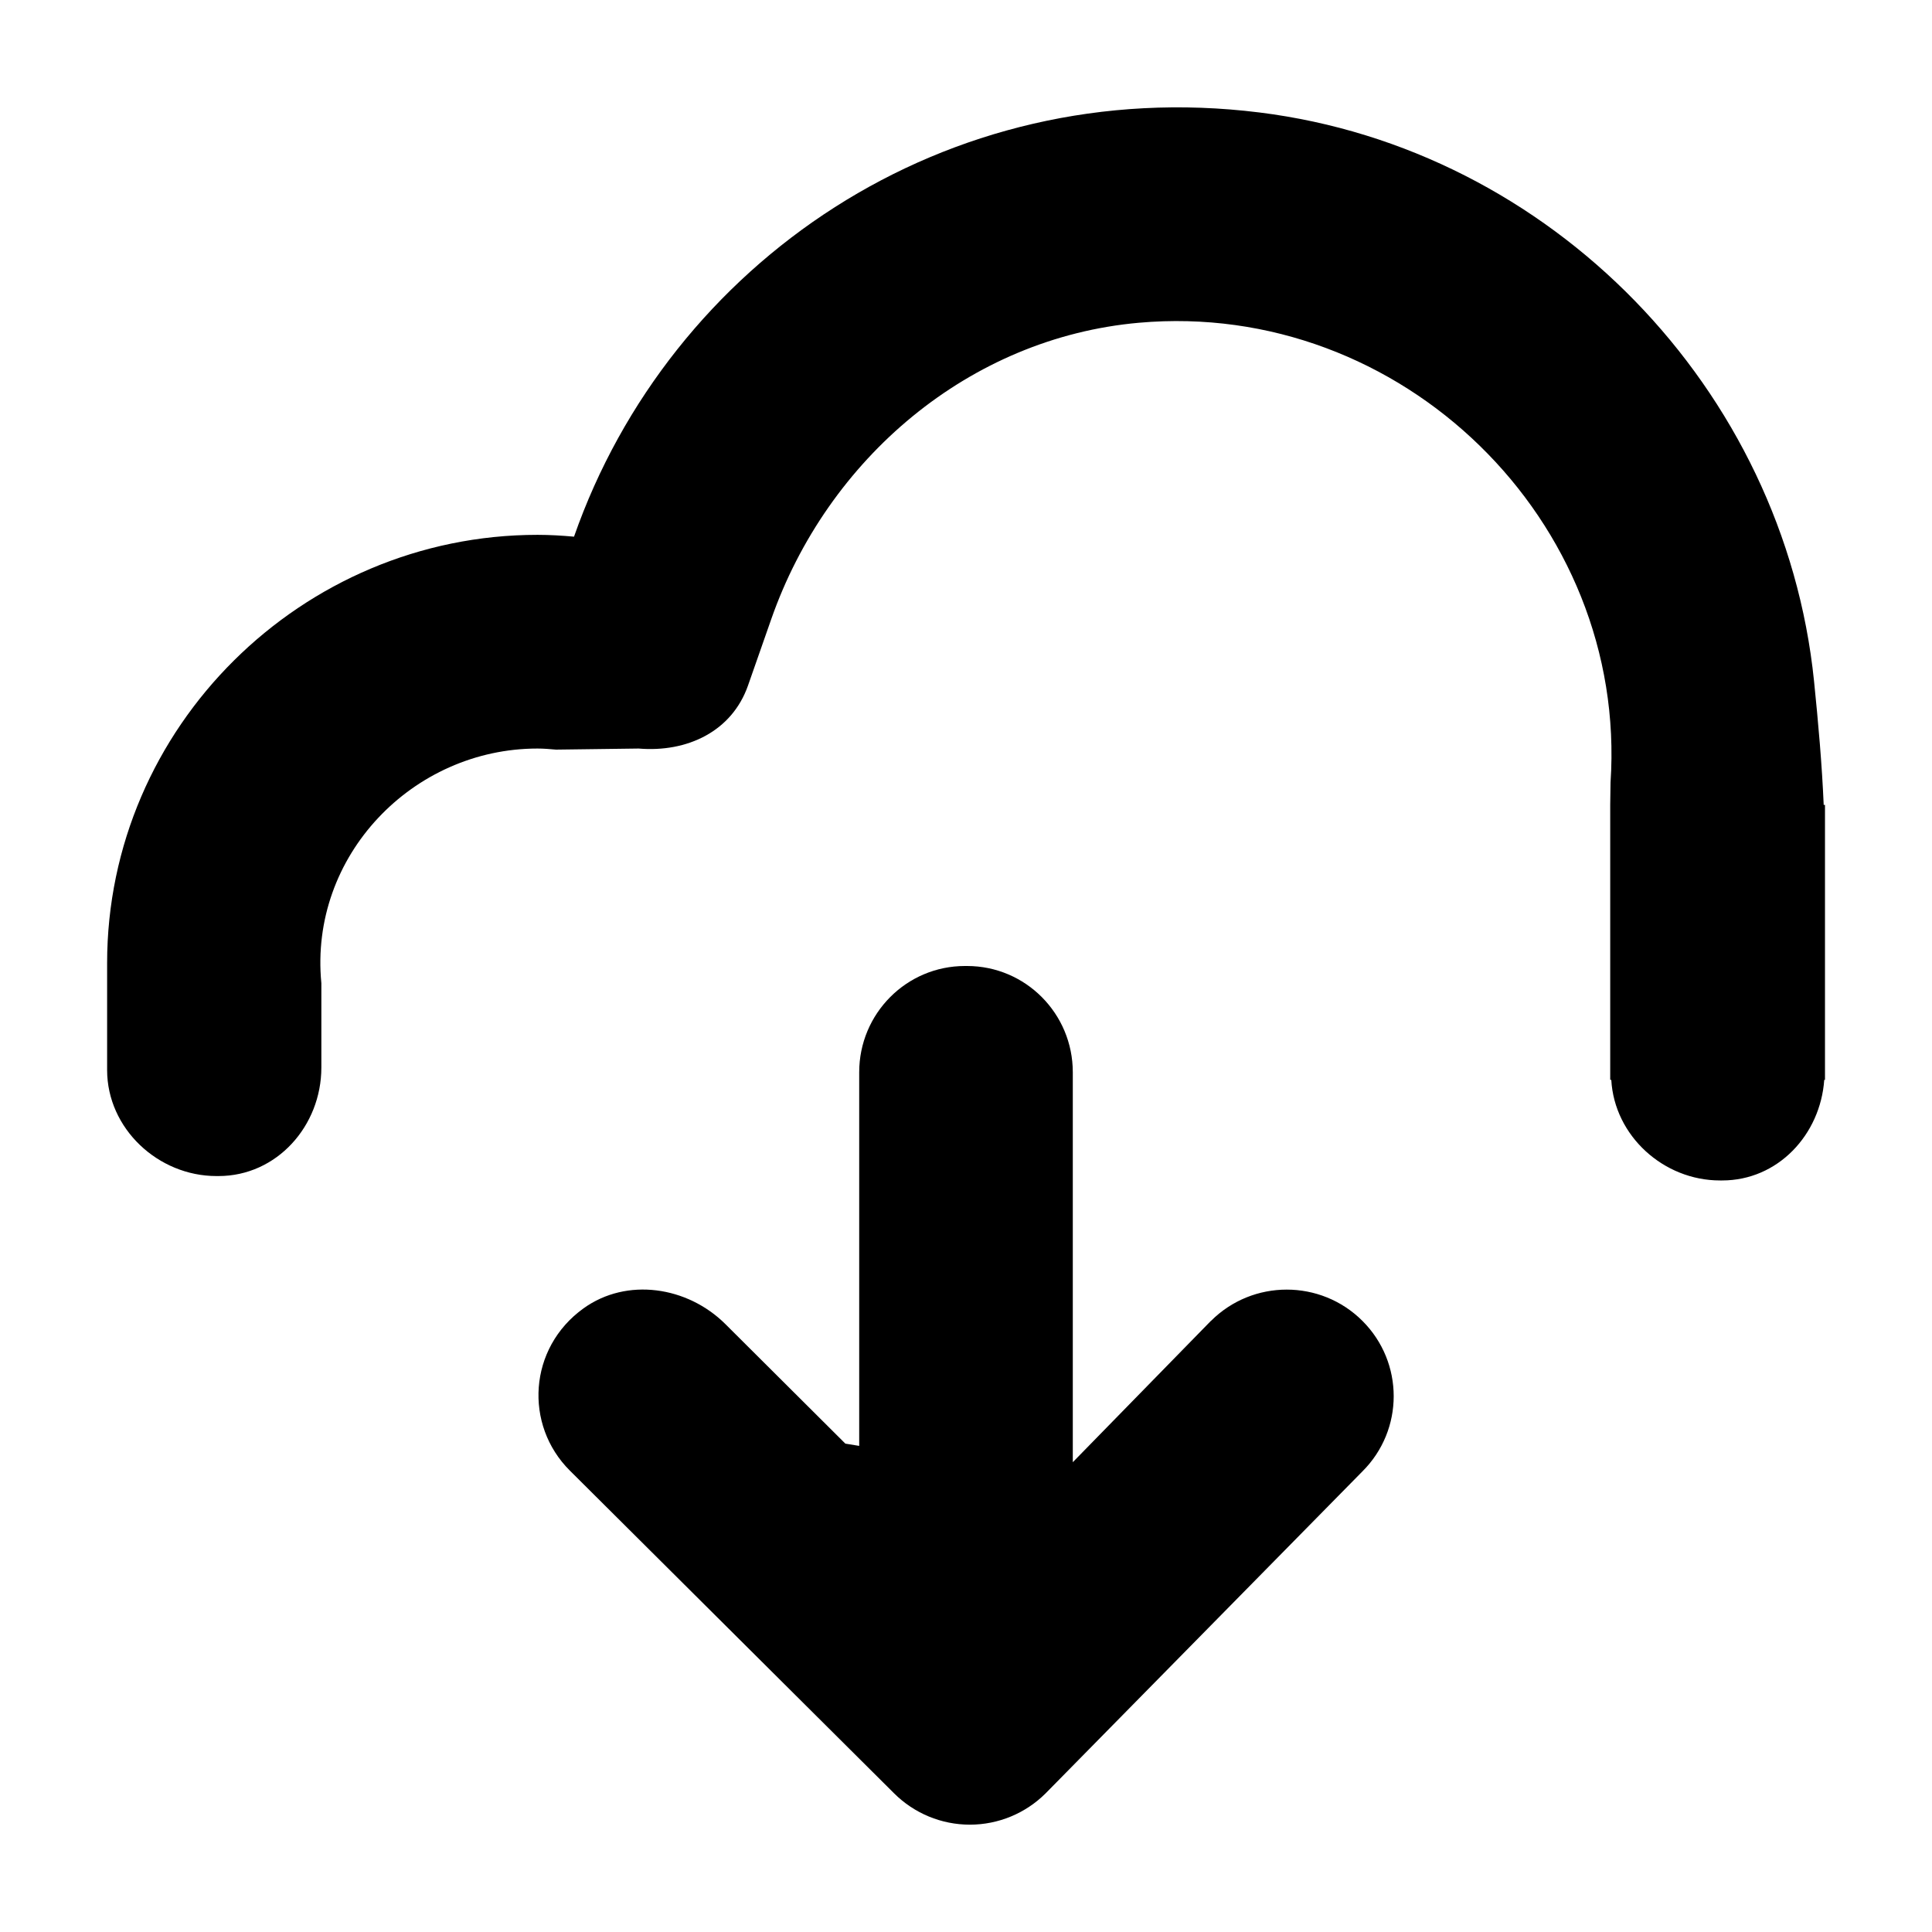
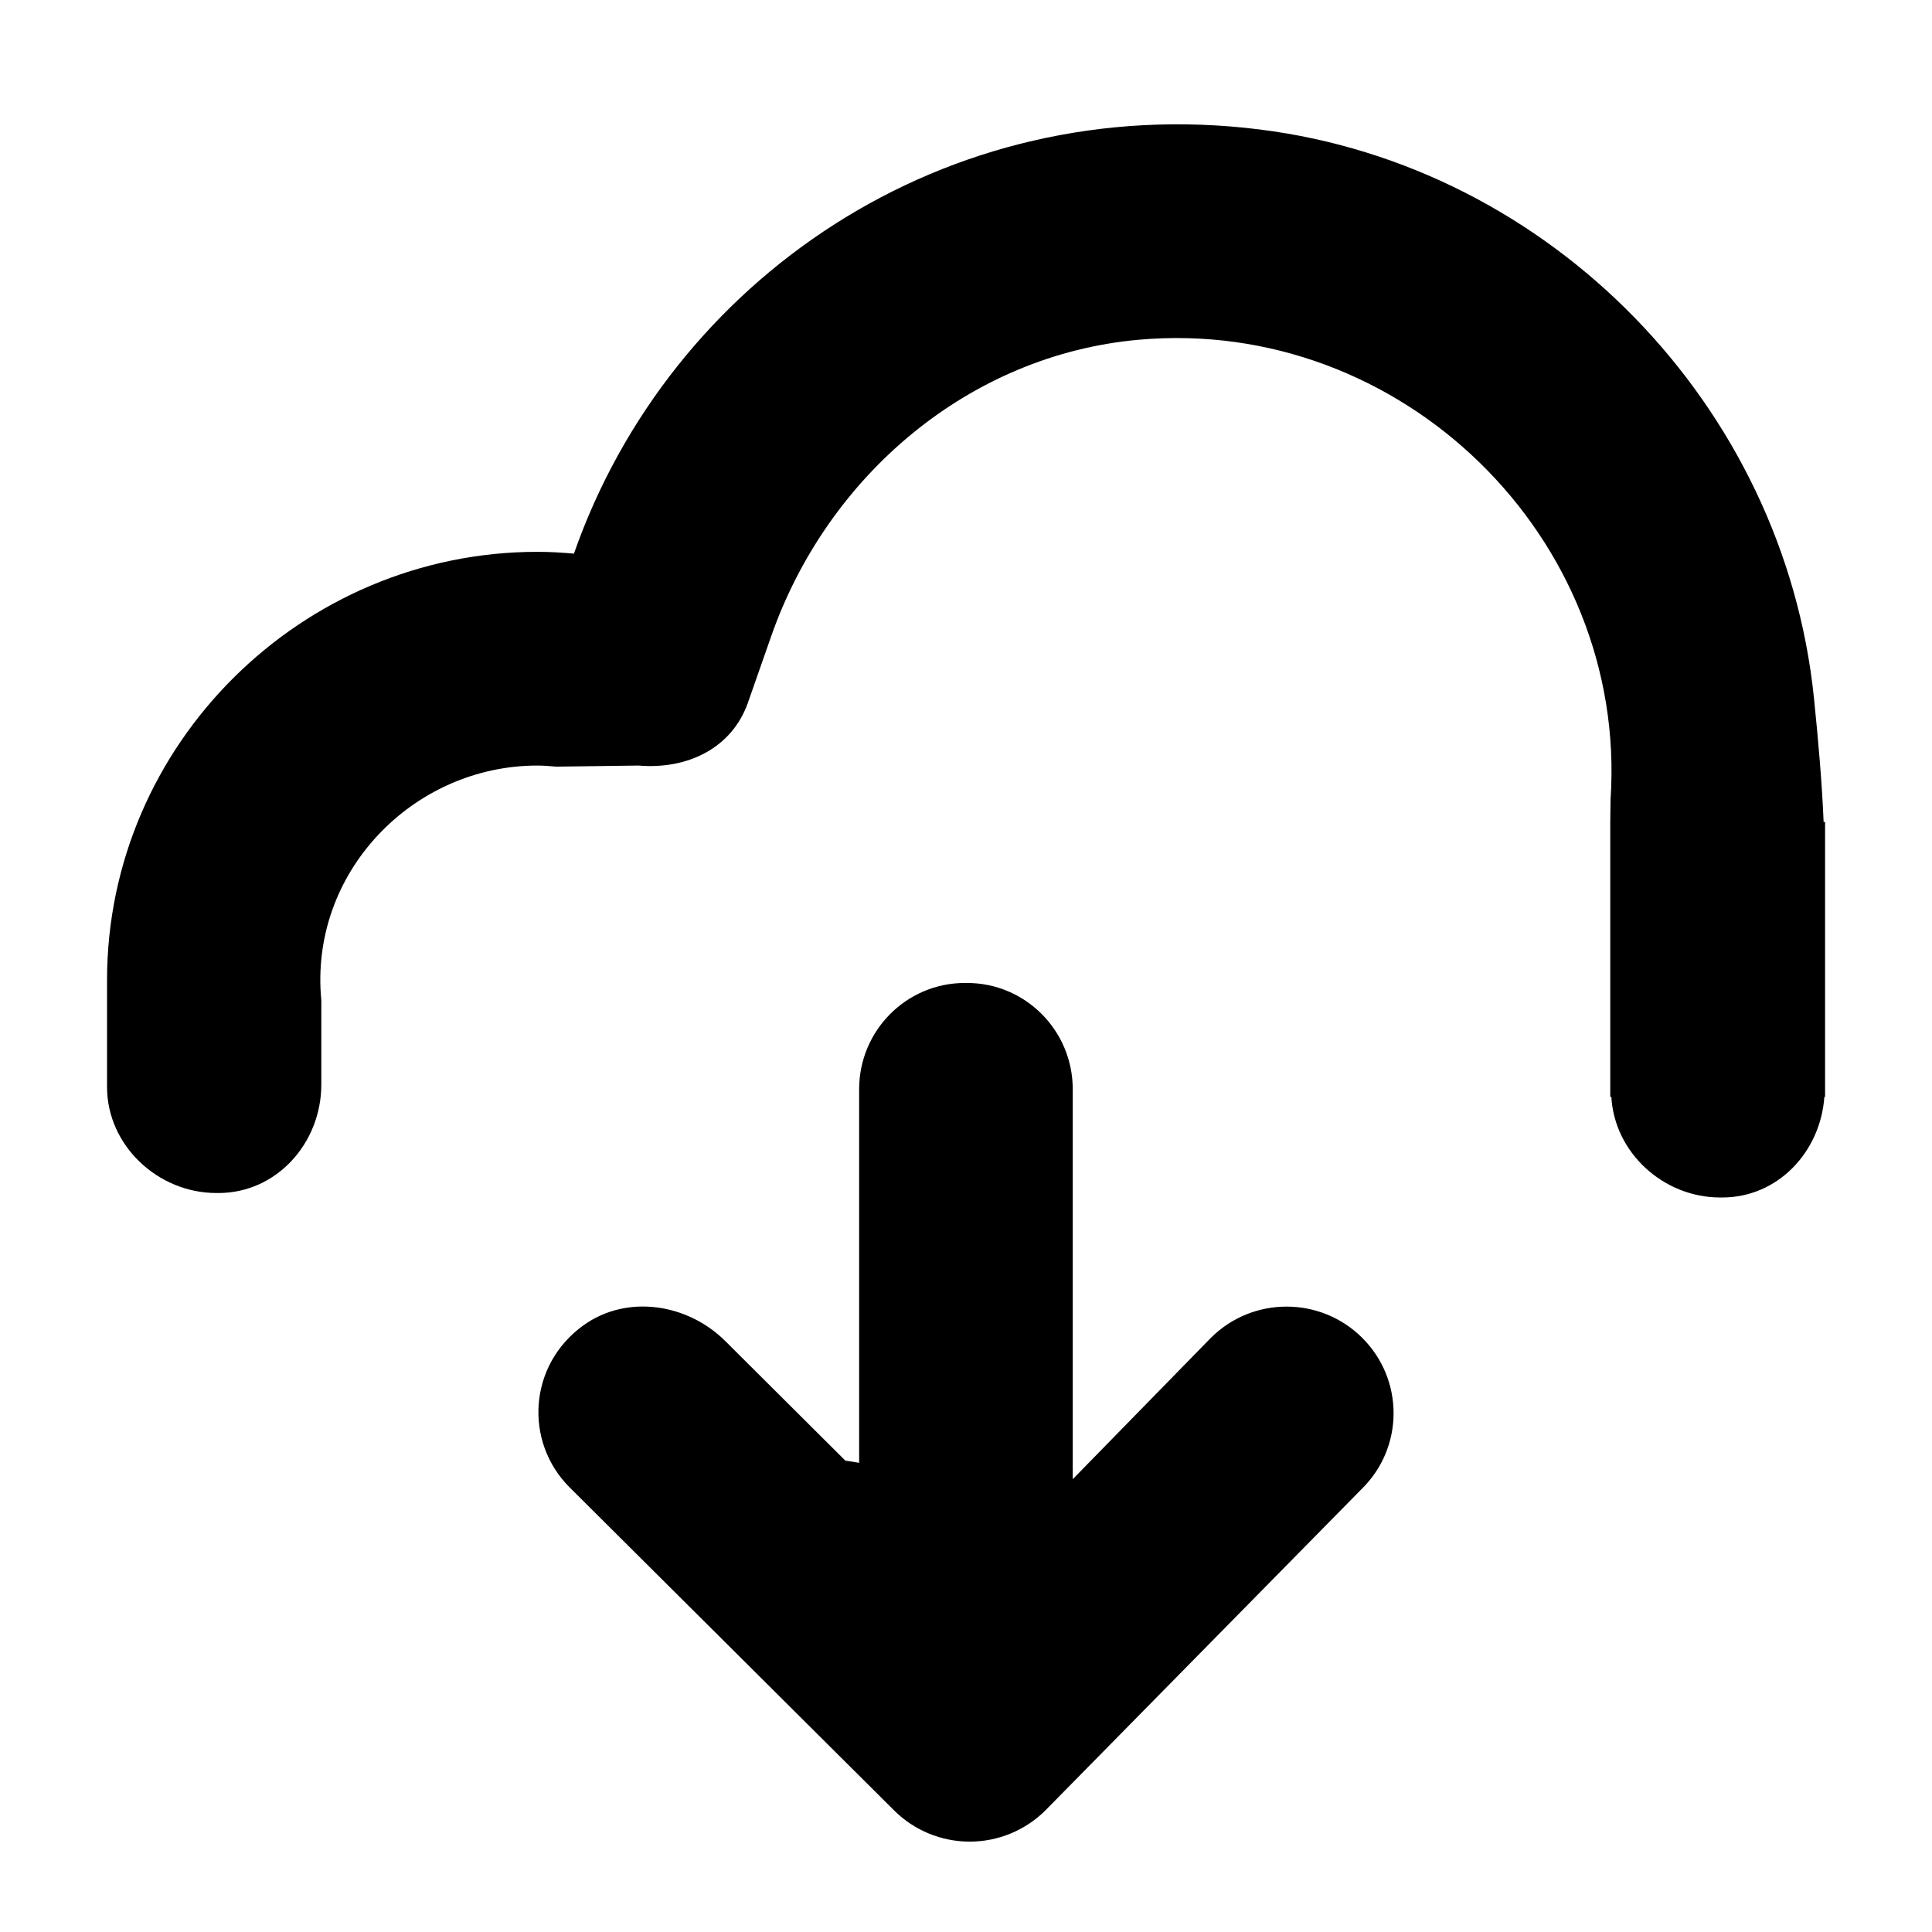
- <svg xmlns="http://www.w3.org/2000/svg" version="1.1" width="18" height="18" viewBox="0 0 18 18">
-   <path d="M16.991 7.5c-0.016-0.376-0.050-0.761-0.090-1.154-0.279-2.725-2.453-4.96-5.166-5.298-2.927-0.365-5.494 1.399-6.387 3.952-0.112-0.010-0.225-0.017-0.34-0.017-2.195 0-4.010 1.791-4.010 3.99v0.996c0 0.545 0.475 0.988 1.018 0.988h0.020c0.543 0 0.958-0.467 0.958-1.011v-0.786c-0.115-1.187 0.852-2.186 2.014-2.186 0.058 0 0.115 0.005 0.172 0.010l0.77-0.010c0.452 0.038 0.869-0.159 1.019-0.587l0.216-0.617c0.524-1.499 1.847-2.623 3.426-2.763 2.445-0.217 4.557 1.844 4.394 4.283l-0.003 0.209v2.562h0.010c0.029 0.521 0.486 0.937 1.013 0.937h0.020c0.519 0 0.915-0.426 0.951-0.937h0.007v-2.562h-0.011z" />
-   <path d="M11.282 12.306l-1.287 1.317v-3.633c0-0.547-0.441-0.99-0.985-0.99h-0.020c-0.544 0-0.985 0.443-0.985 0.99v3.481l-0.129-0.021-1.118-1.114c-0.353-0.351-0.918-0.437-1.322-0.146-0.513 0.369-0.555 1.085-0.127 1.511l3.022 3.008c0.187 0.186 0.44 0.291 0.705 0.291s0.518-0.105 0.705-0.291l2.952-3c0.389-0.387 0.389-1.015 0-1.403s-1.021-0.388-1.41 0z" />
+ <svg xmlns="http://www.w3.org/2000/svg" version="1.1" width="32" height="32" viewBox="0 0 32 32">
+   <path d="M30.205 13.615c-0.028-0.668-0.089-1.353-0.16-2.052-0.496-4.844-4.361-8.818-9.184-9.419-5.204-0.649-9.767 2.487-11.355 7.026-0.199-0.018-0.4-0.030-0.604-0.030-3.902 0-7.129 3.184-7.129 7.093v1.771c0 0.969 0.844 1.756 1.81 1.756h0.036c0.965 0 1.703-0.83 1.703-1.797v-1.397c-0.204-2.11 1.515-3.886 3.58-3.886 0.103 0 0.204 0.009 0.306 0.018l1.369-0.018c0.804 0.068 1.545-0.283 1.812-1.044l0.384-1.097c0.932-2.665 3.284-4.663 6.091-4.912 4.347-0.386 8.101 3.278 7.812 7.614l-0.005 0.372v4.555h0.018c0.052 0.926 0.864 1.666 1.801 1.666h0.036c0.923 0 1.627-0.757 1.691-1.666h0.012v-4.555h-0.020z" />
+   <path d="M20.056 22.159l-2.288 2.341v-6.459c0-0.972-0.784-1.76-1.751-1.76h-0.036c-0.967 0-1.751 0.788-1.751 1.76v6.188l-0.229-0.037-1.988-1.98c-0.628-0.624-1.632-0.777-2.35-0.26-0.912 0.656-0.987 1.929-0.226 2.686l5.372 5.348c0.332 0.331 0.782 0.517 1.253 0.517s0.921-0.187 1.253-0.517l5.248-5.333c0.692-0.688 0.692-1.804 0-2.494s-1.815-0.69-2.507 0z" />
</svg>
